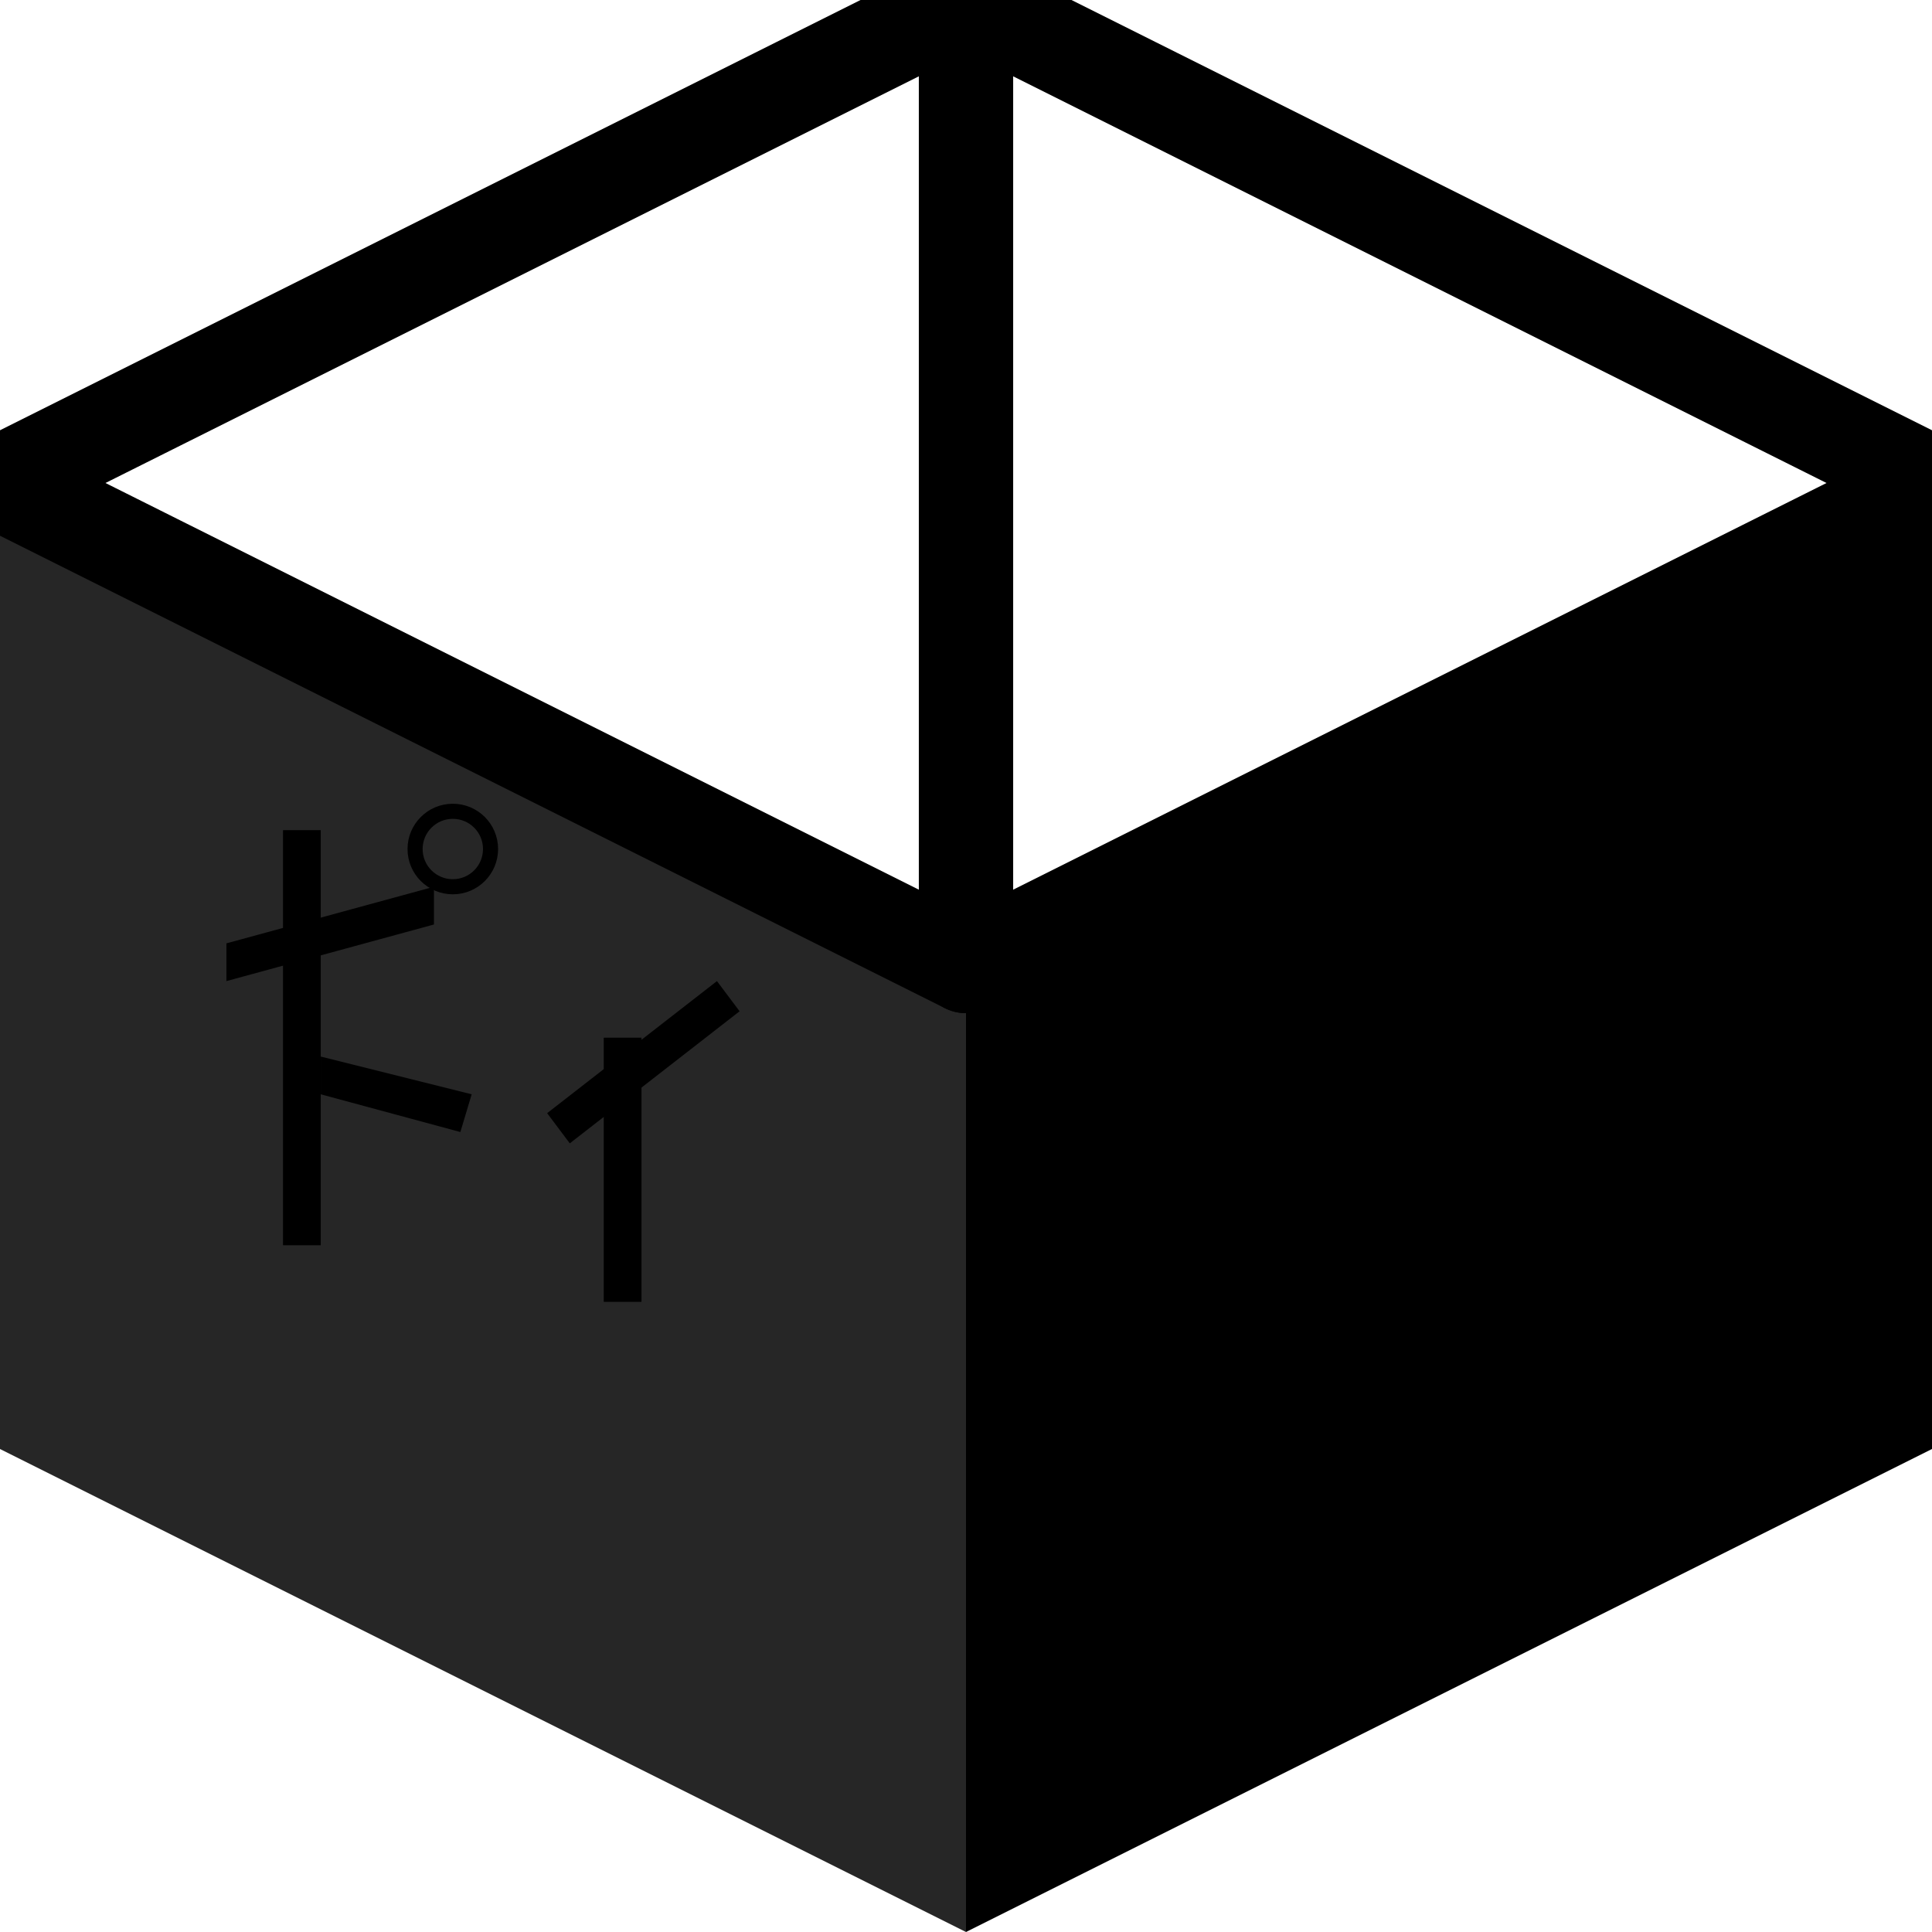
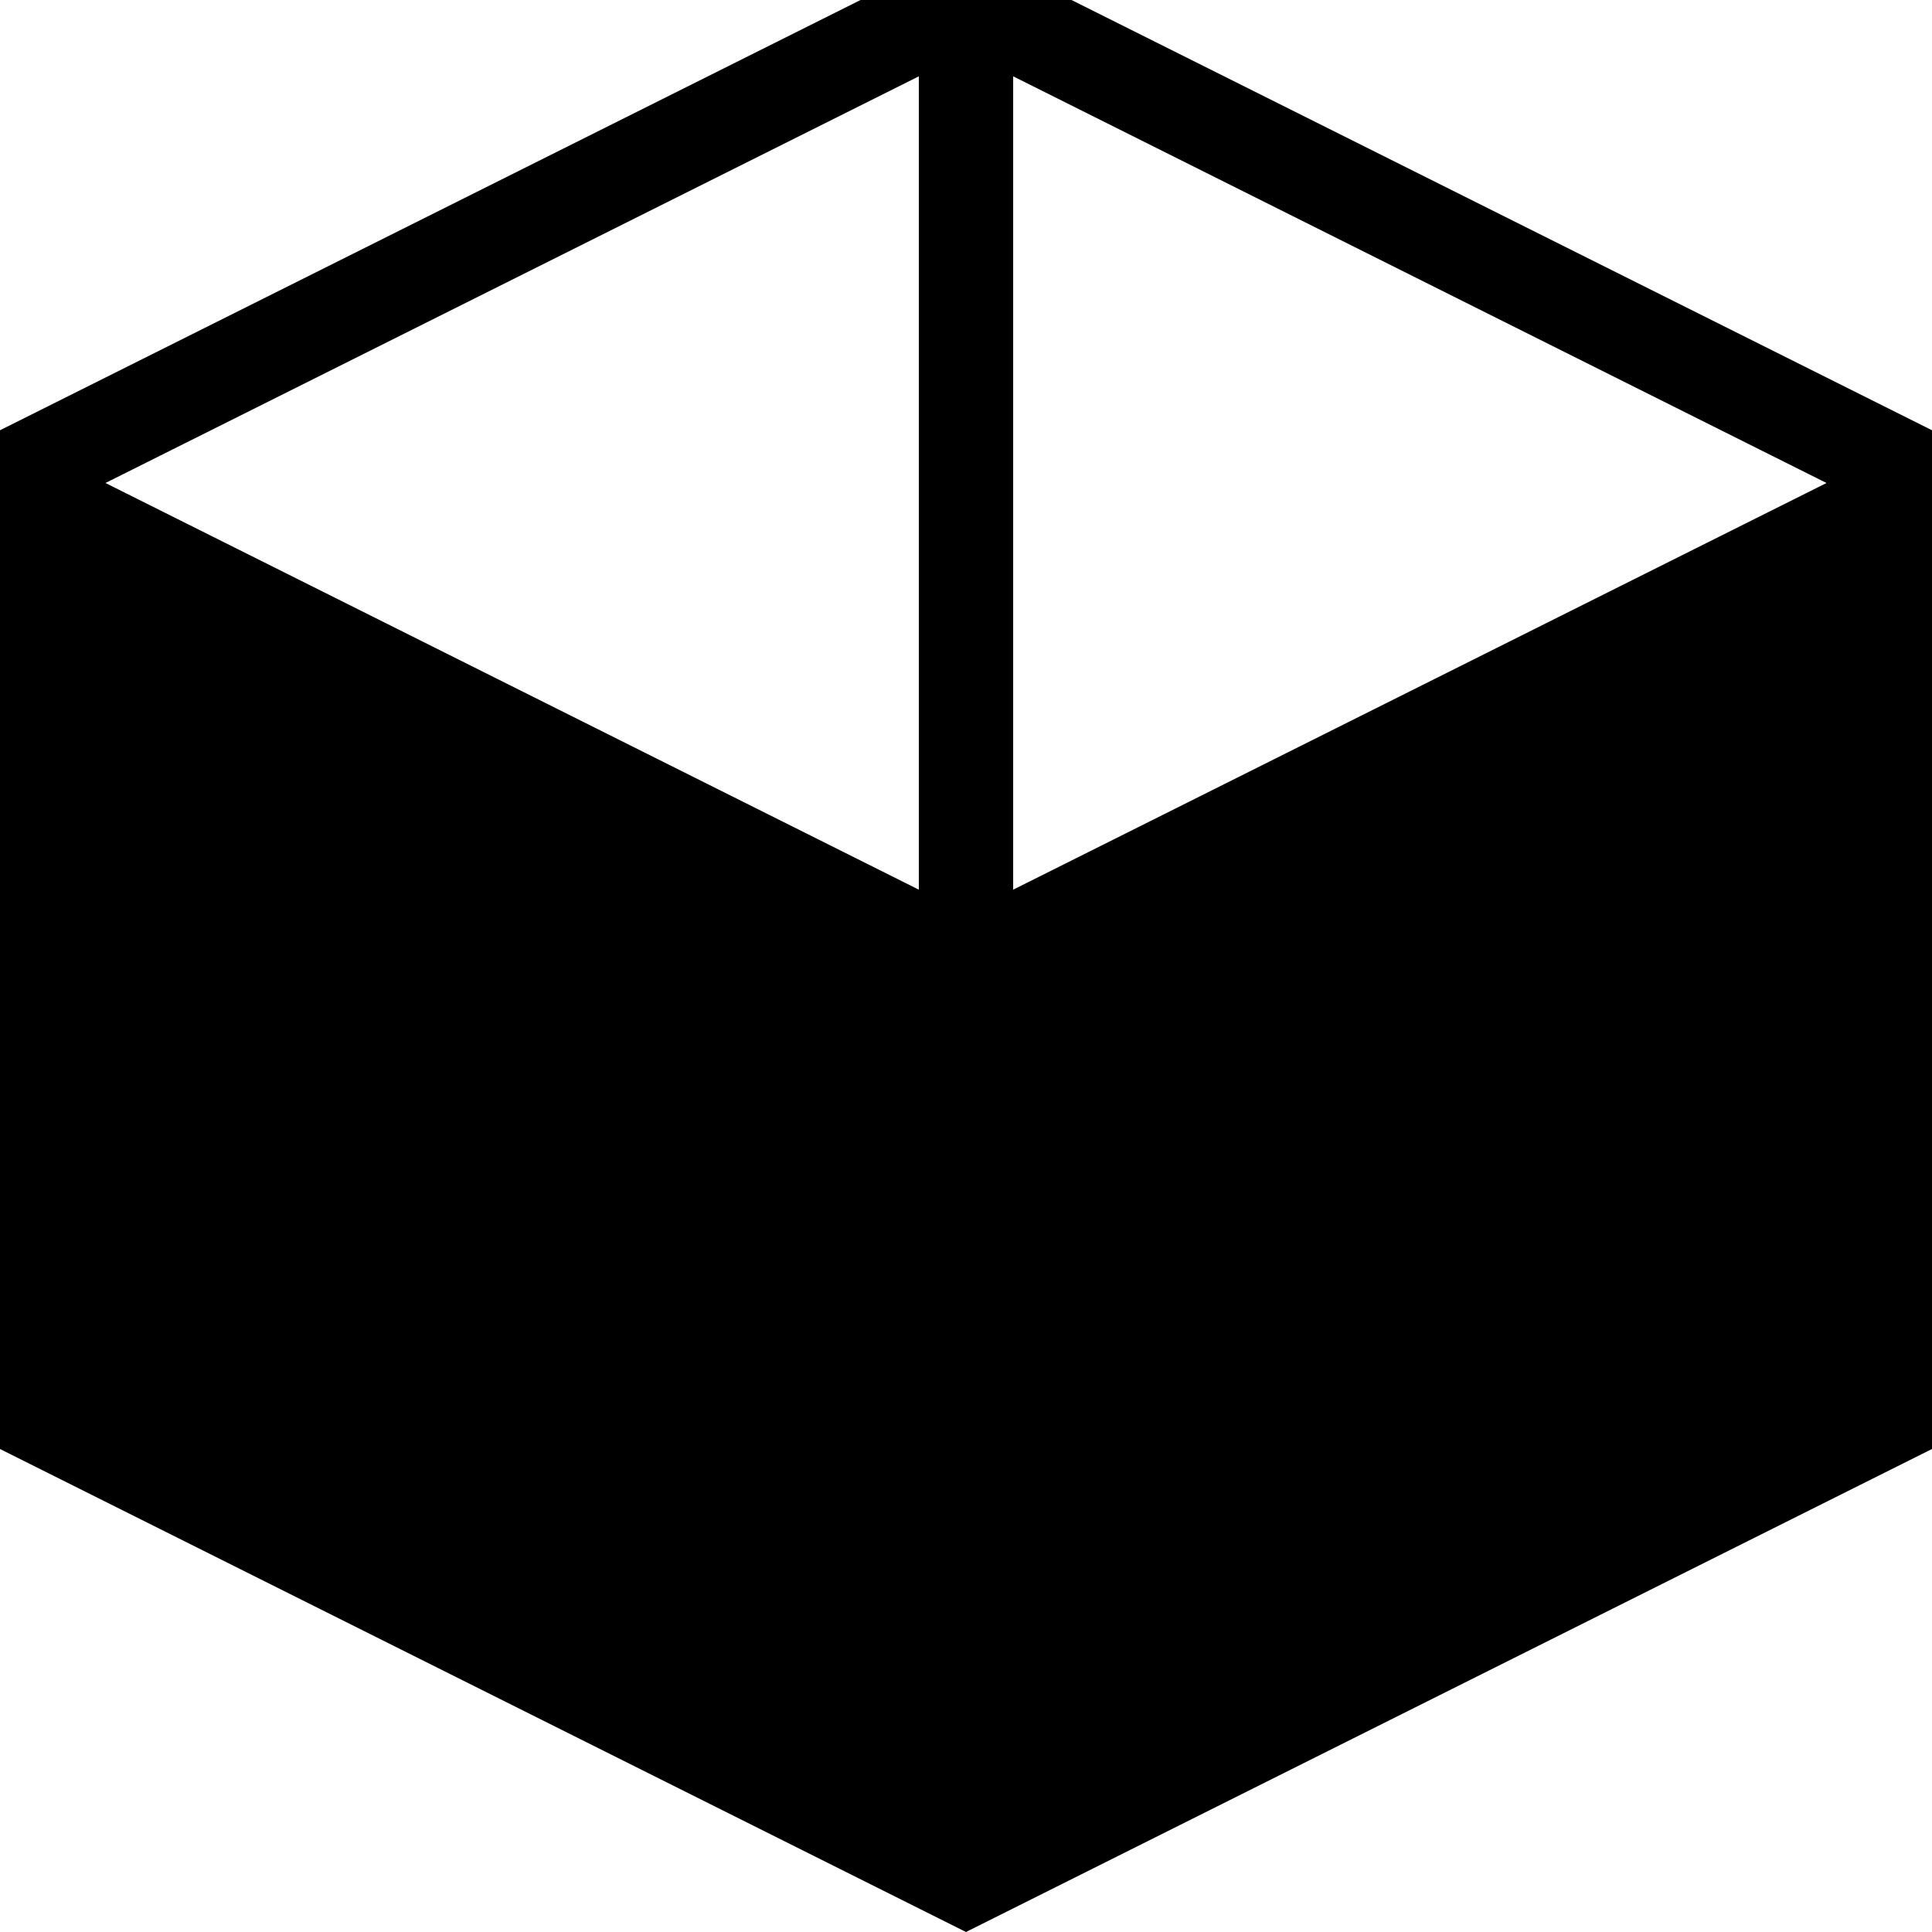
<svg viewBox="0 0 512 512" id="poipiku">
-   <path fill="currentColor" d="M256 512 L0 384 L0 128 L256 256 Z" opacity="0.85" />
+   <path fill="currentColor" d="M256 512 L0 384 L0 128 L256 256 Z" />
  <path fill="currentColor" d="M256 512 L512 384 L512 128 L256 256 Z" />
  <g stroke="currentColor" stroke-width="25" stroke-linecap="round" stroke-linejoin="round" fill="none">
    <path d="M256 0 L0 128 L256 256 L512 128 Z" />
    <path d="M256 0 L256 256" />
  </g>
  <g class="poipiku-text" fill="currentColor">
    <path d="M60 250 L115 235 L115 245 L60 260 Z" />
    <path d="M85 220 L85 330 L75 330 L75 220 Z" />
    <path d="M85 280 L125 290 L122 300 L85 290 Z" />
    <circle cx="120" cy="225" r="10" stroke="currentColor" stroke-width="4" fill="none" />
    <path d="M145 295 L190 260 L196 268 L151 303 Z" />
    <path d="M170 275 L170 345 L160 345 L160 275 Z" />
    <path d="M310 270 L310 335 L355 315 L355 250 L345 250 L345 305 L320 315 L320 270 Z" />
    <circle cx="365" cy="235" r="10" stroke="currentColor" stroke-width="4" fill="none" />
    <path d="M390 275 L465 245 L425 325 L415 320 L450 255 L395 285 Z" />
  </g>
</svg>
